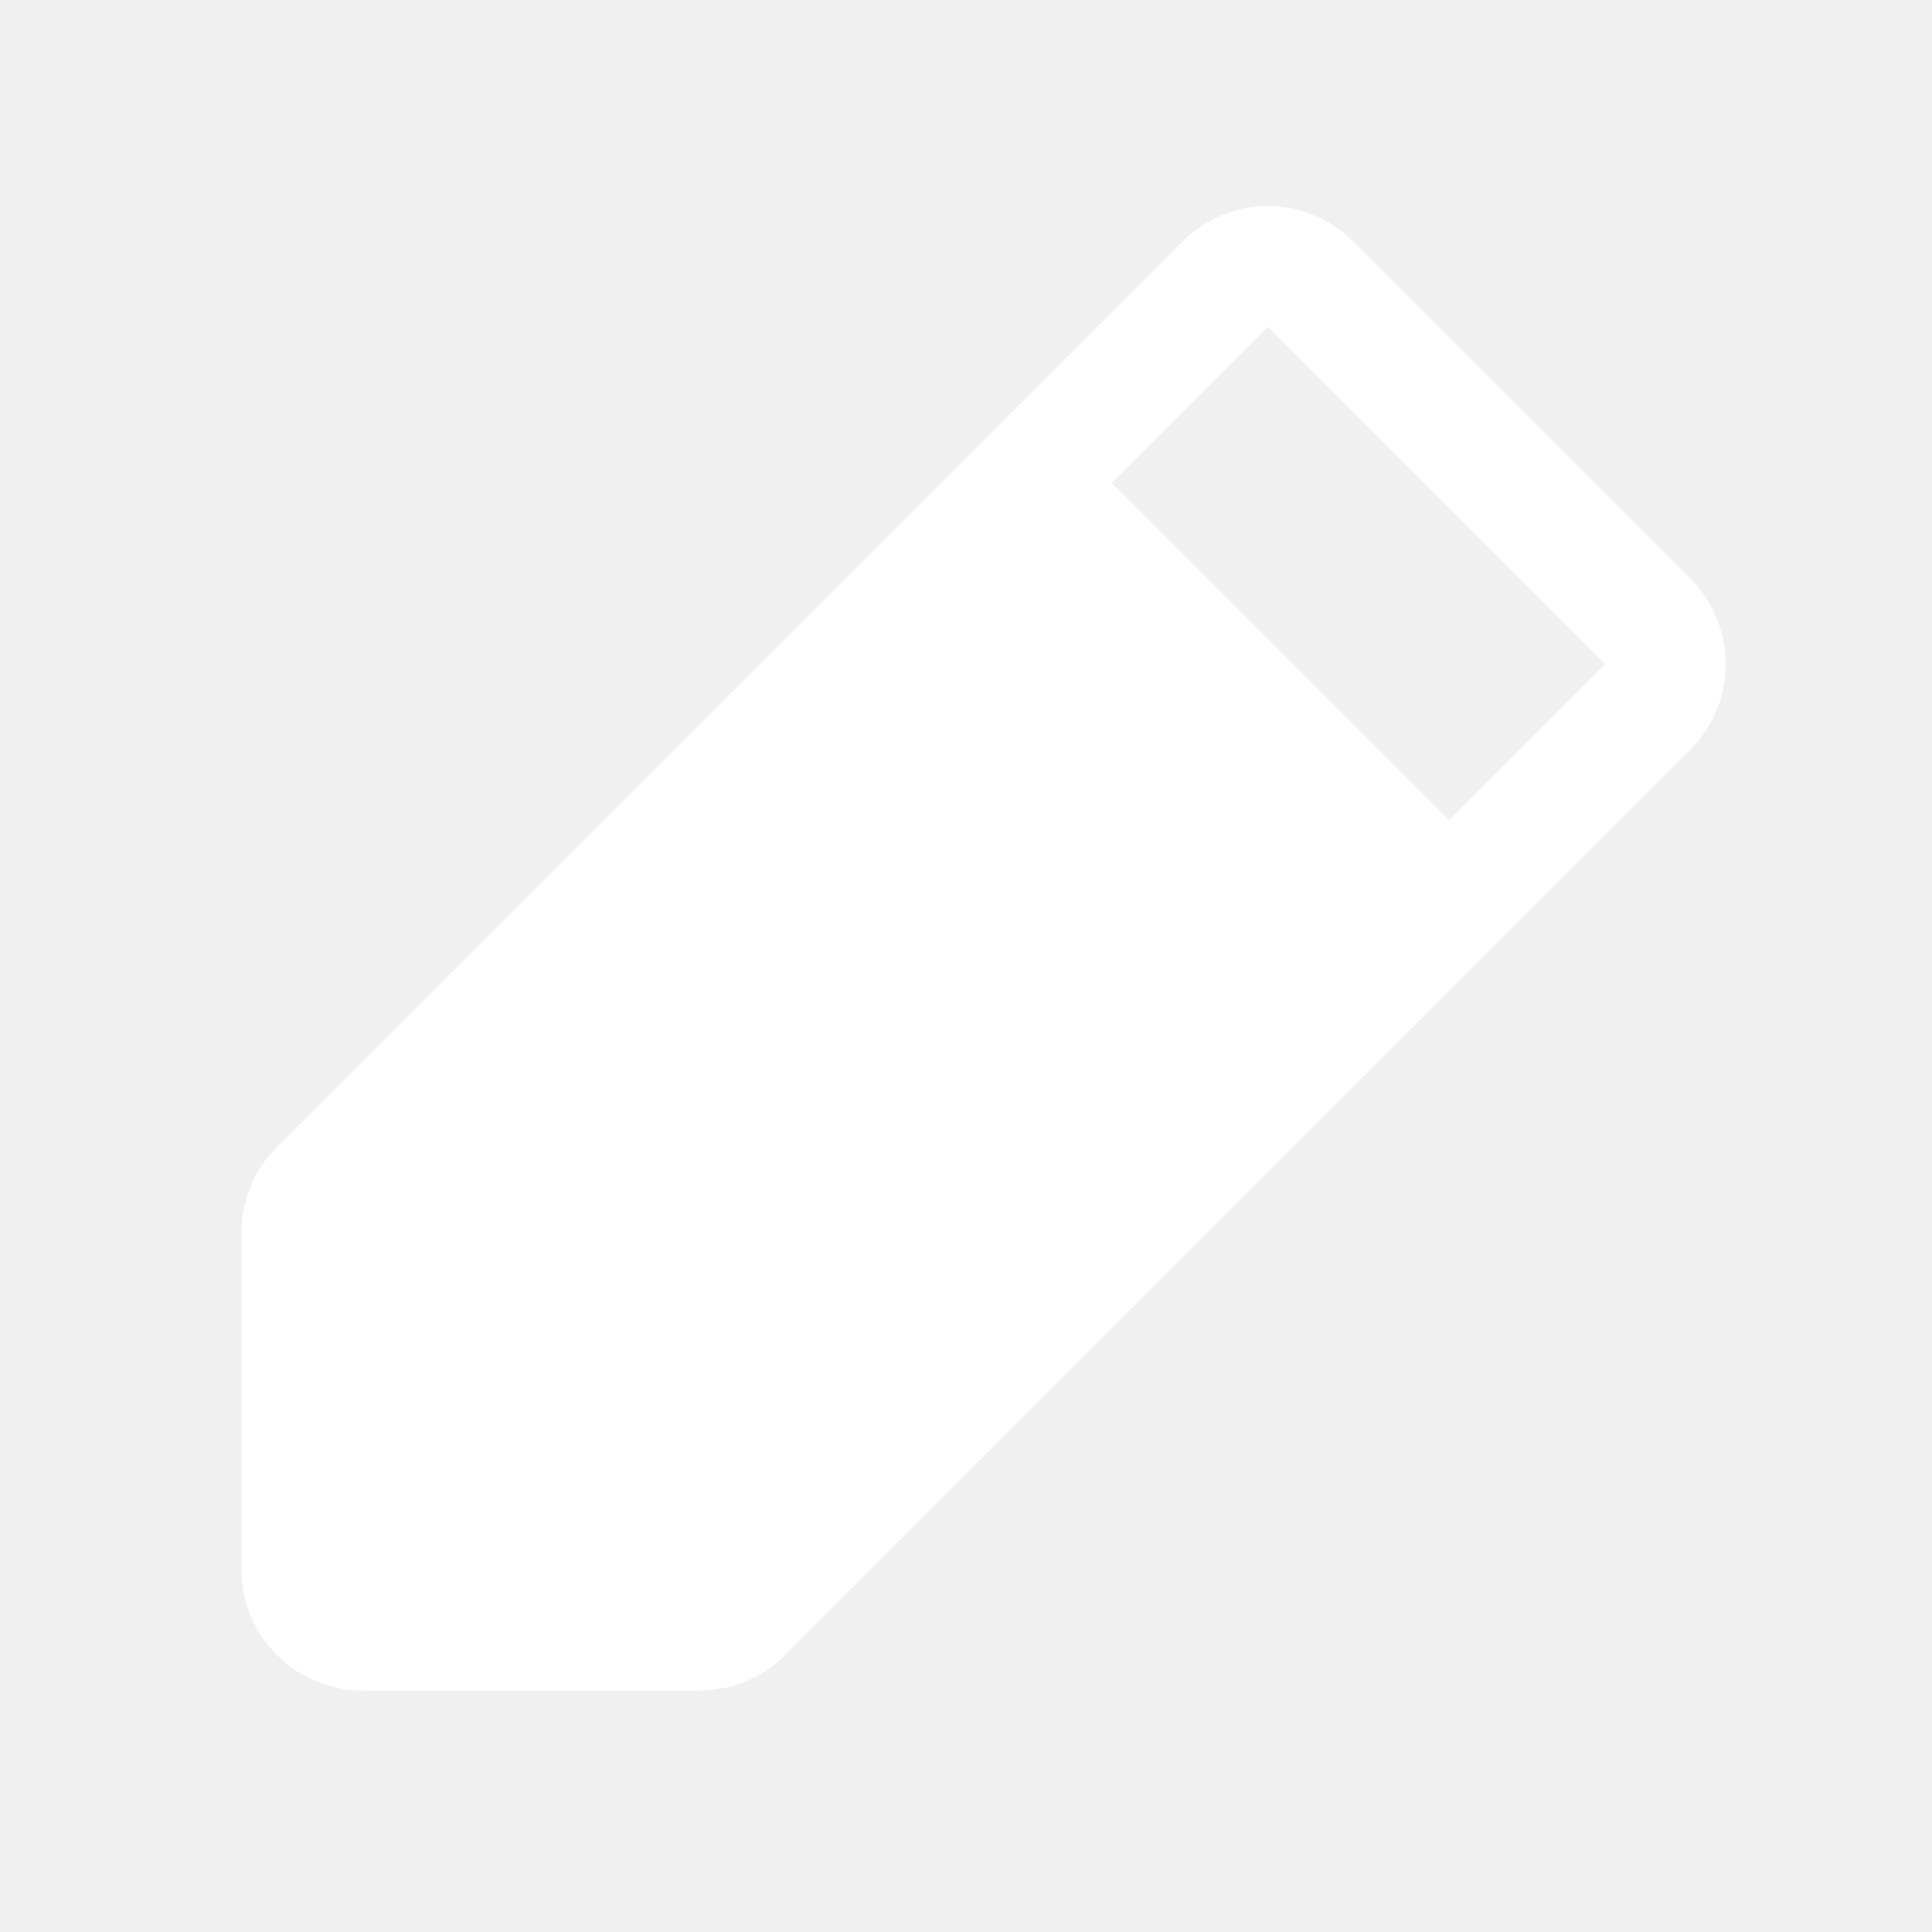
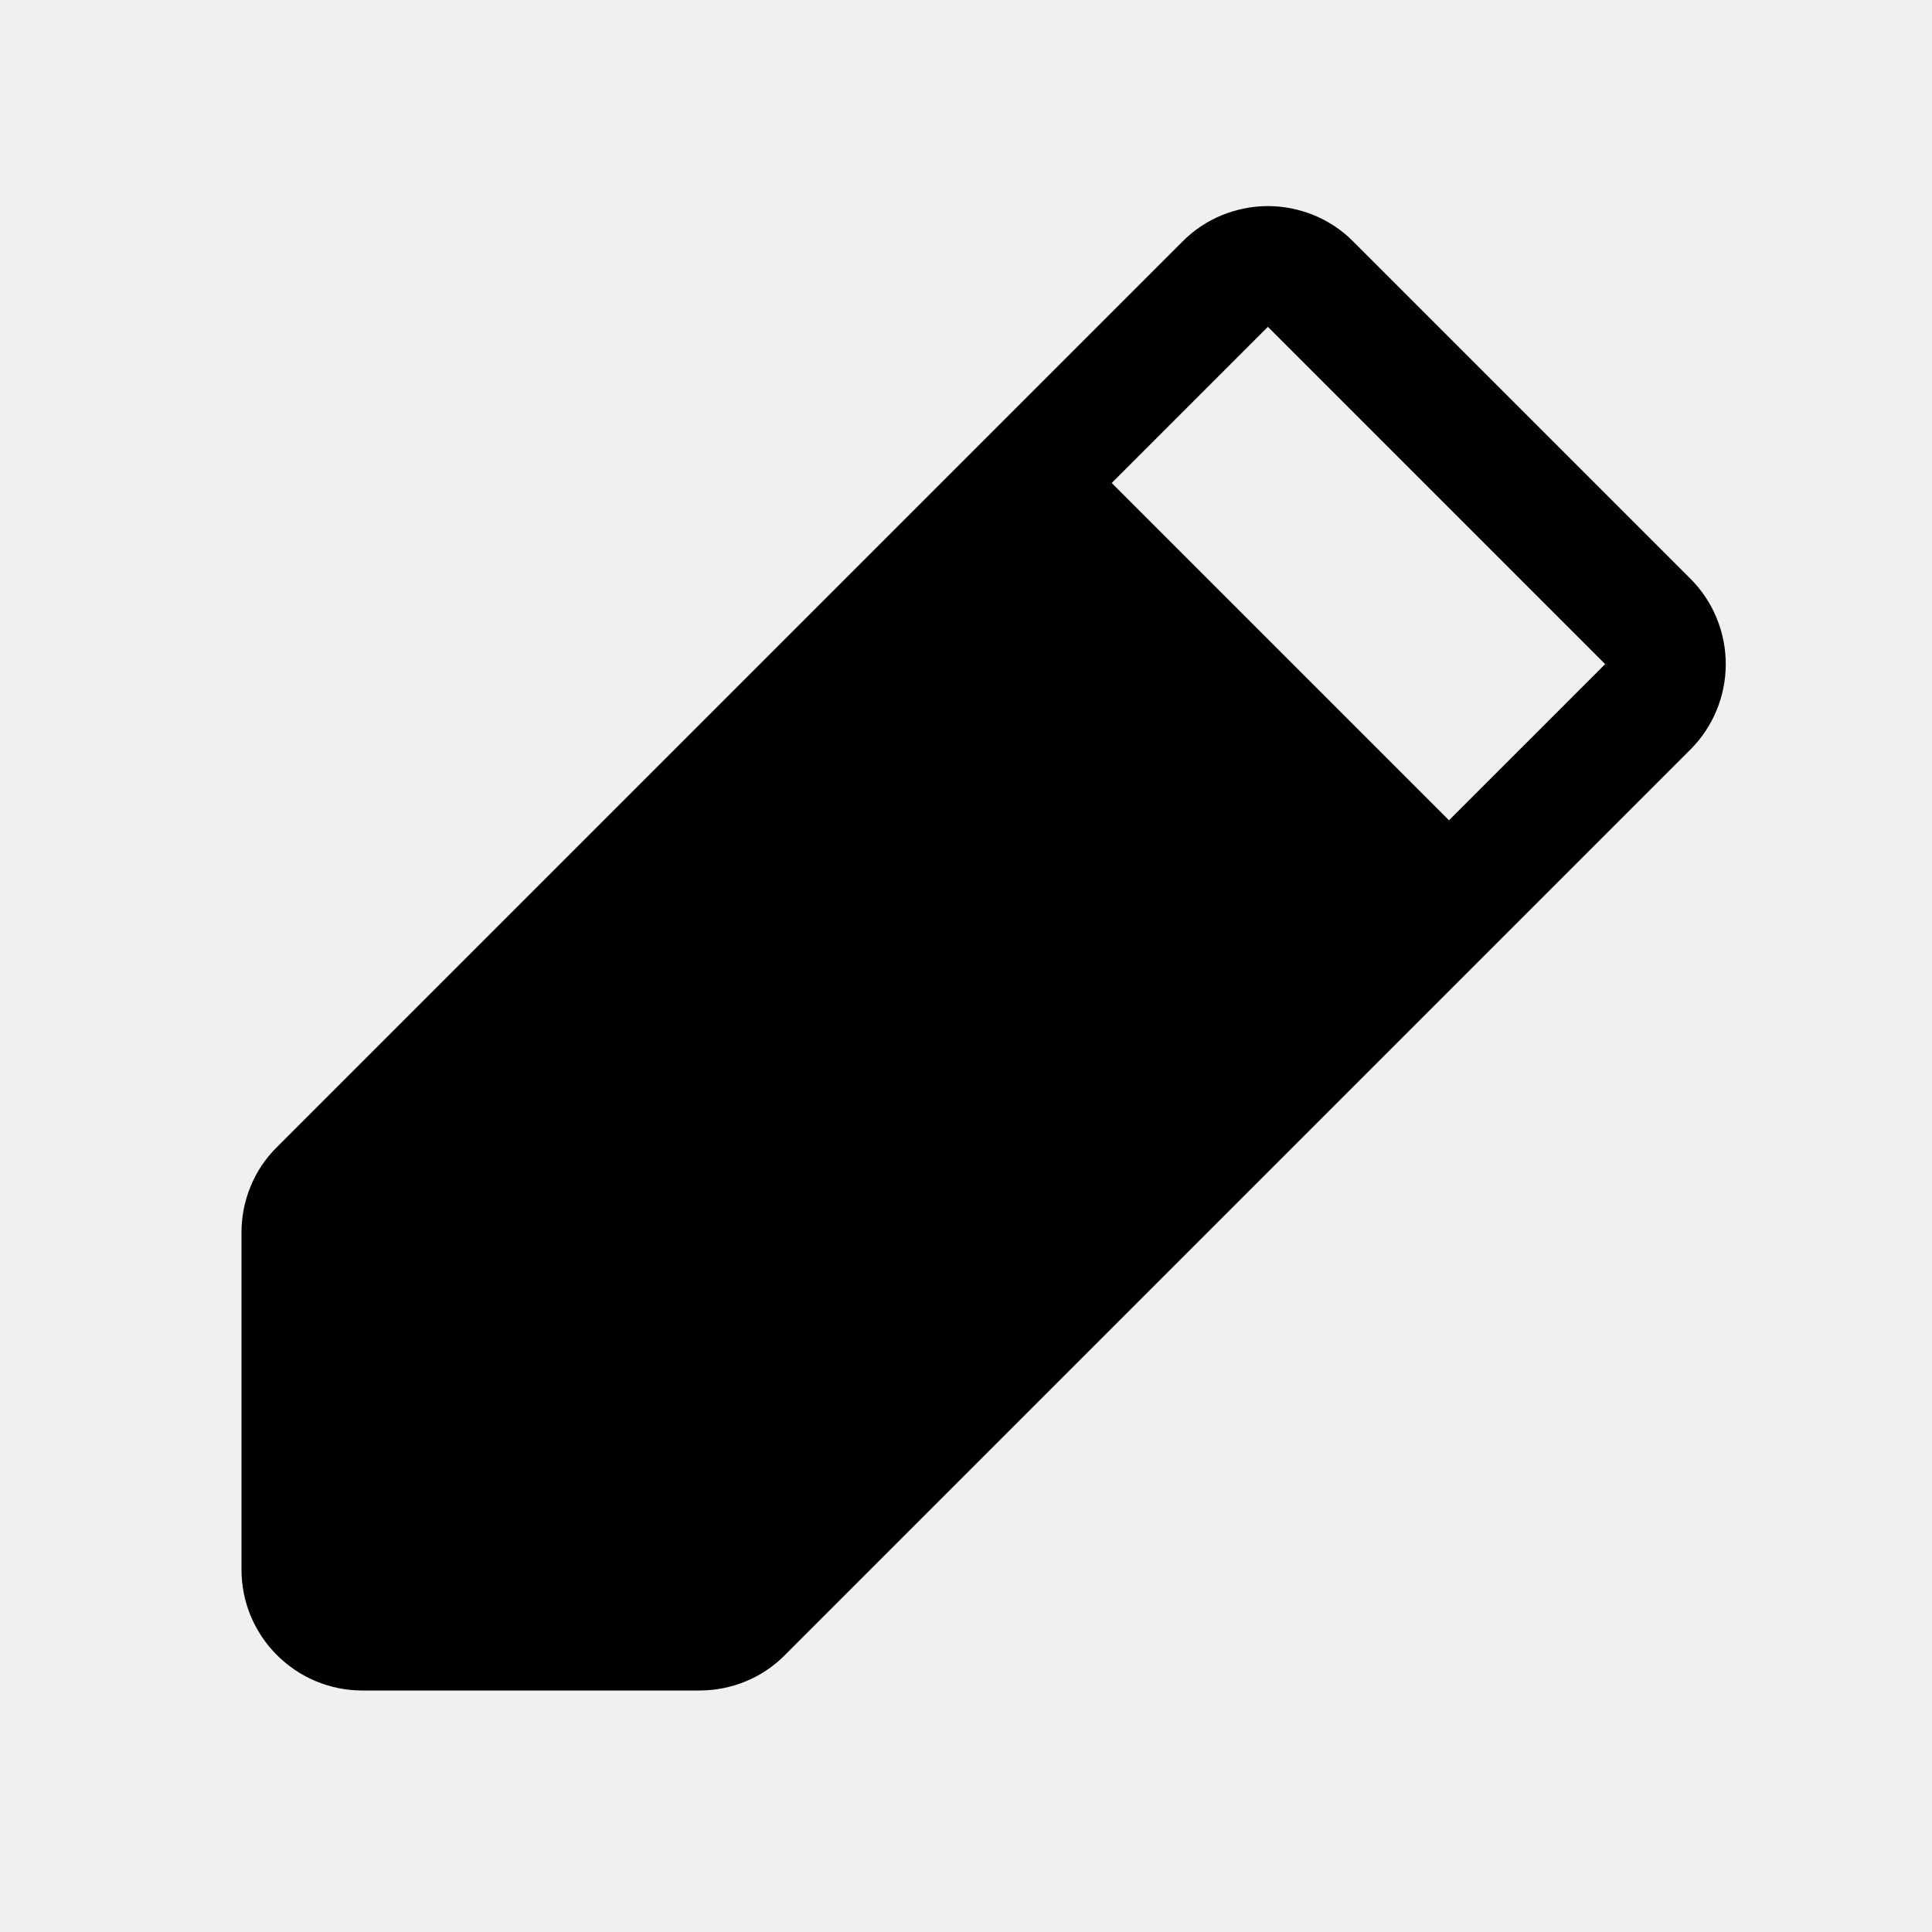
<svg xmlns="http://www.w3.org/2000/svg" width="12" height="12" viewBox="0 0 12 12" fill="none">
-   <path d="M10.5 3.595L8.405 1.5C8.336 1.43 8.253 1.375 8.162 1.337C8.071 1.3 7.974 1.28 7.875 1.28C7.777 1.28 7.679 1.3 7.588 1.337C7.497 1.375 7.414 1.43 7.345 1.5L6.11 2.735L6.11 2.735L6.11 2.735L1.72 7.125C1.65 7.194 1.594 7.277 1.557 7.368C1.519 7.459 1.5 7.557 1.5 7.655V9.75C1.5 9.949 1.579 10.139 1.72 10.28C1.861 10.421 2.051 10.5 2.25 10.5H4.345C4.443 10.5 4.541 10.481 4.632 10.443C4.723 10.406 4.806 10.35 4.875 10.28L10.5 4.655C10.64 4.515 10.719 4.324 10.719 4.125C10.719 3.926 10.64 3.735 10.5 3.595ZM9 5.095L6.905 3L7.875 2.03L9.97 4.125L9 5.095Z" fill="white" />
+   <path d="M10.5 3.595L8.405 1.5C8.336 1.43 8.253 1.375 8.162 1.337C8.071 1.3 7.974 1.28 7.875 1.28C7.777 1.28 7.679 1.3 7.588 1.337C7.497 1.375 7.414 1.43 7.345 1.5L6.11 2.735L6.11 2.735L6.11 2.735L1.72 7.125C1.65 7.194 1.594 7.277 1.557 7.368C1.519 7.459 1.5 7.557 1.5 7.655V9.75C1.5 9.949 1.579 10.139 1.72 10.28C1.861 10.421 2.051 10.5 2.25 10.5H4.345C4.443 10.5 4.541 10.481 4.632 10.443C4.723 10.406 4.806 10.35 4.875 10.28L10.5 4.655C10.64 4.515 10.719 4.324 10.719 4.125C10.719 3.926 10.64 3.735 10.5 3.595ZM9 5.095L6.905 3L7.875 2.03L9.97 4.125L9 5.095Z" fill="currentColor" />
</svg>
